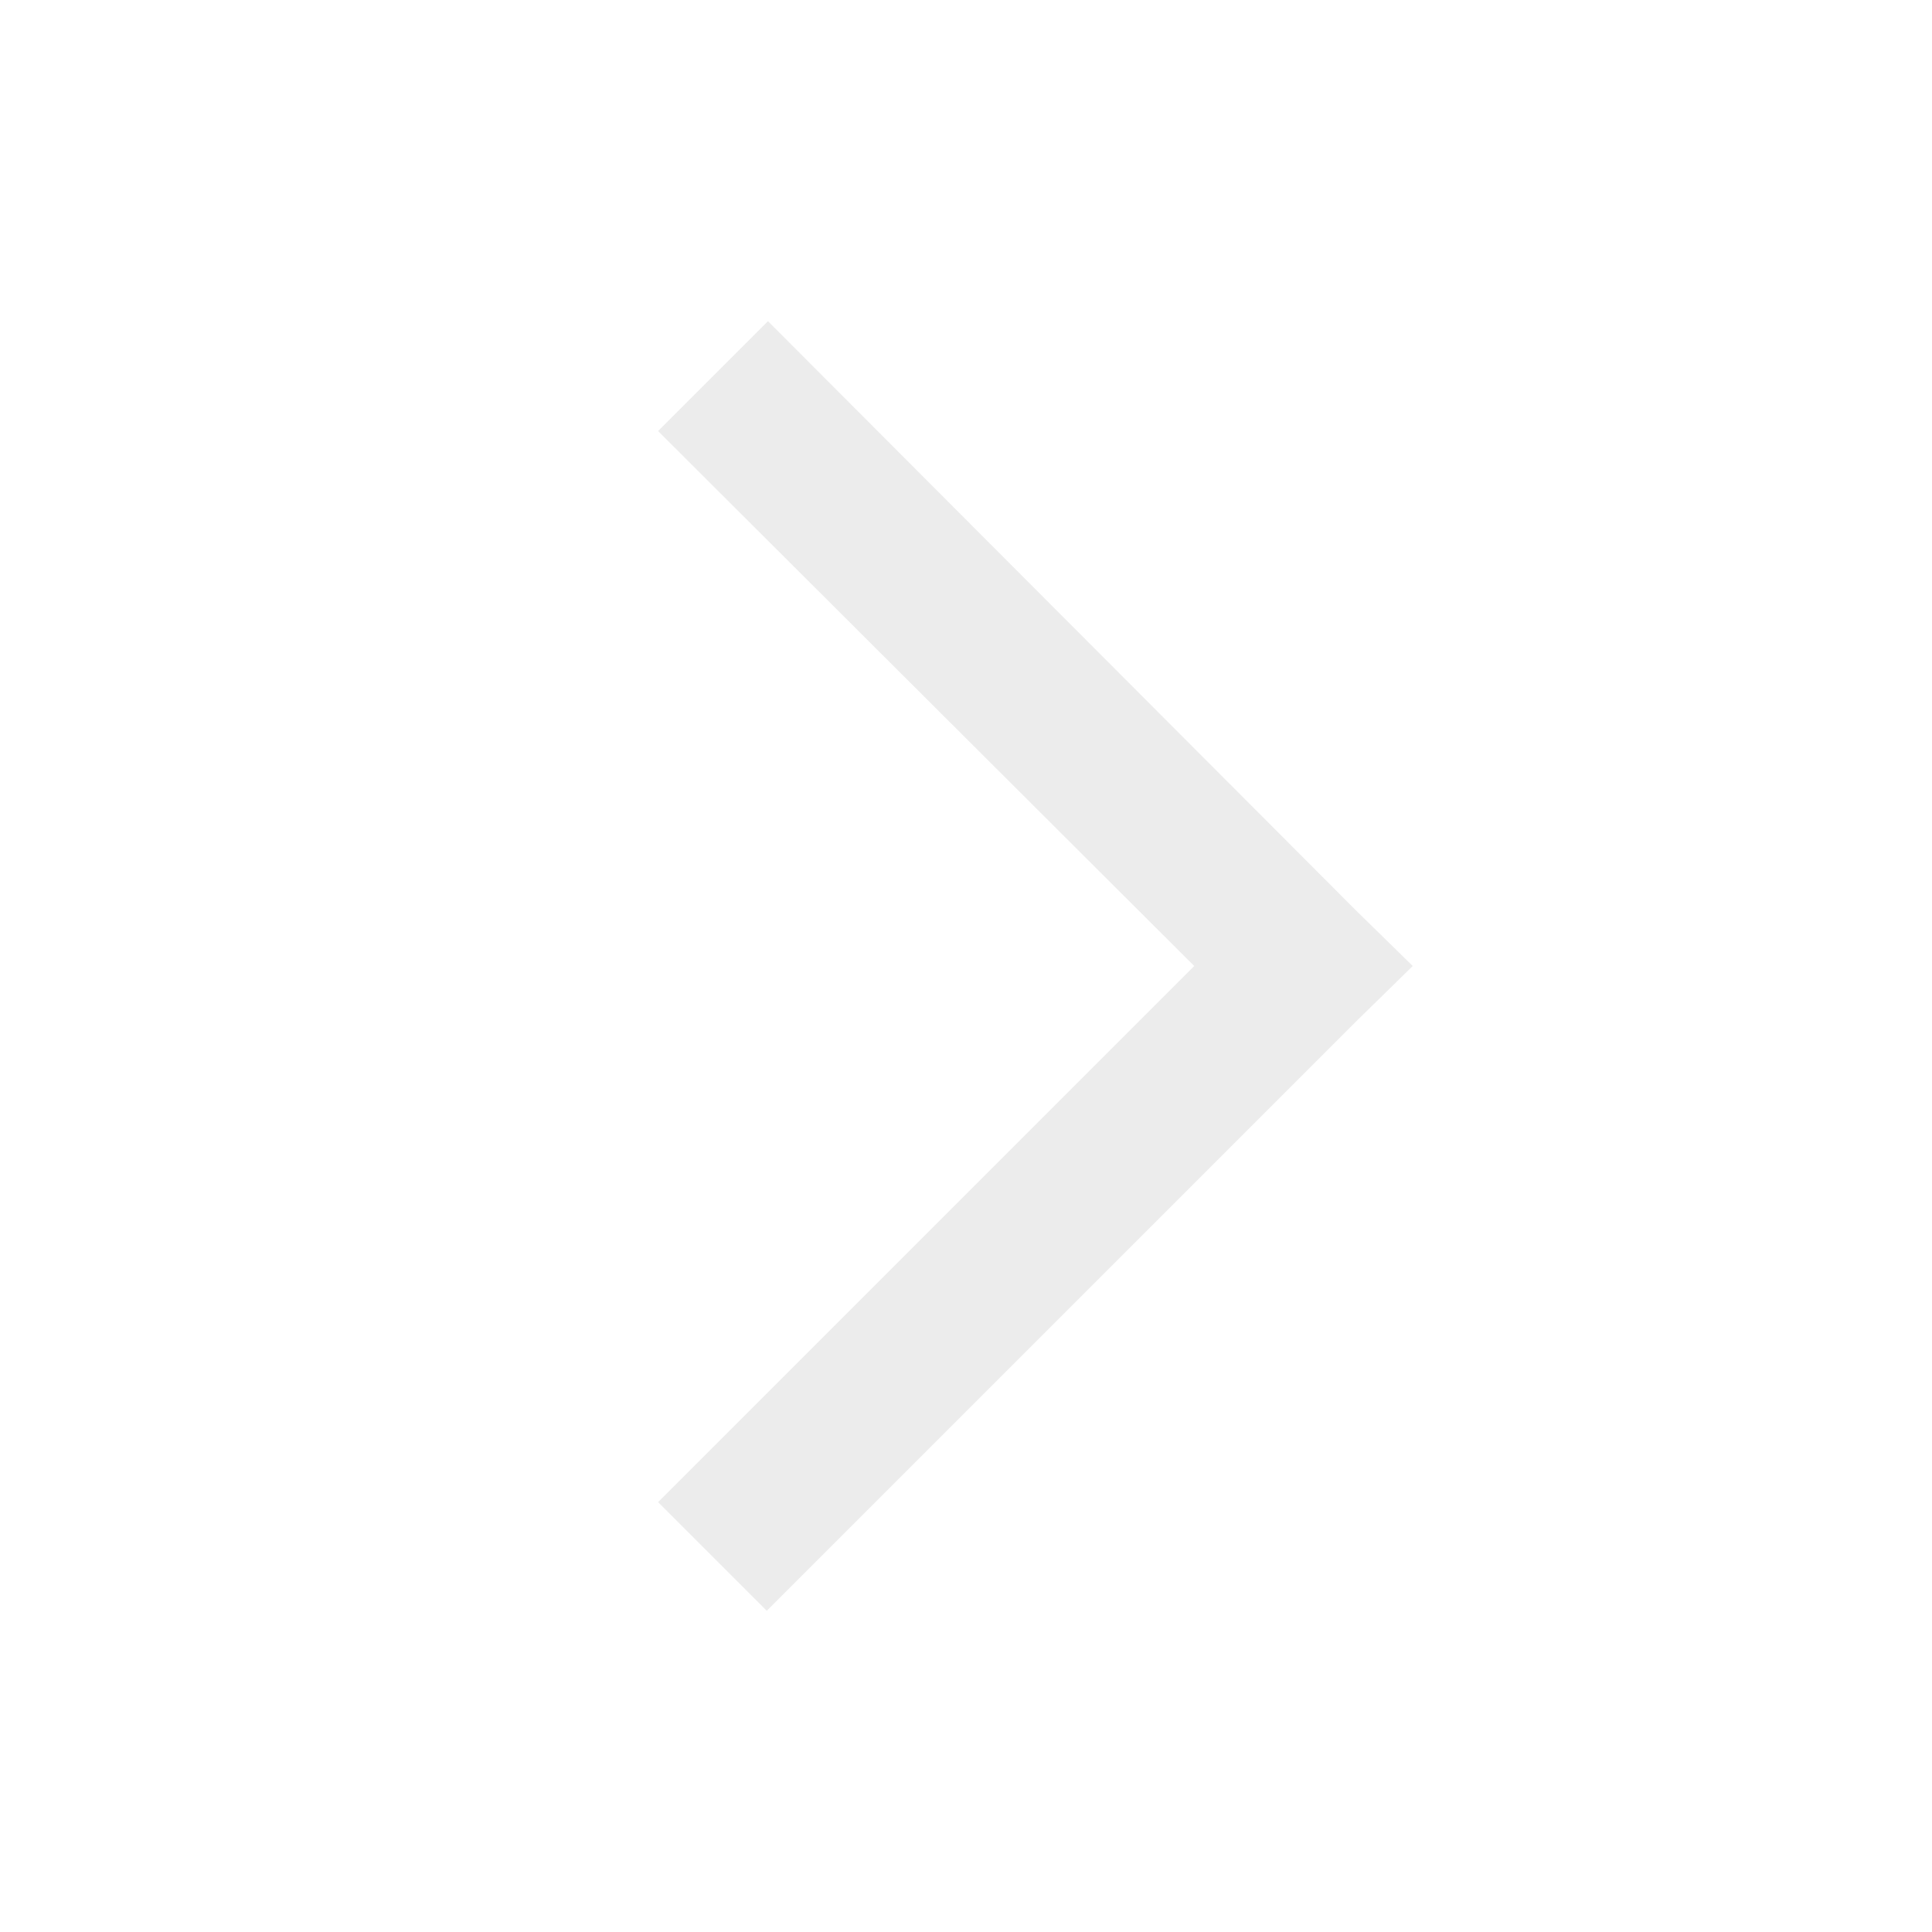
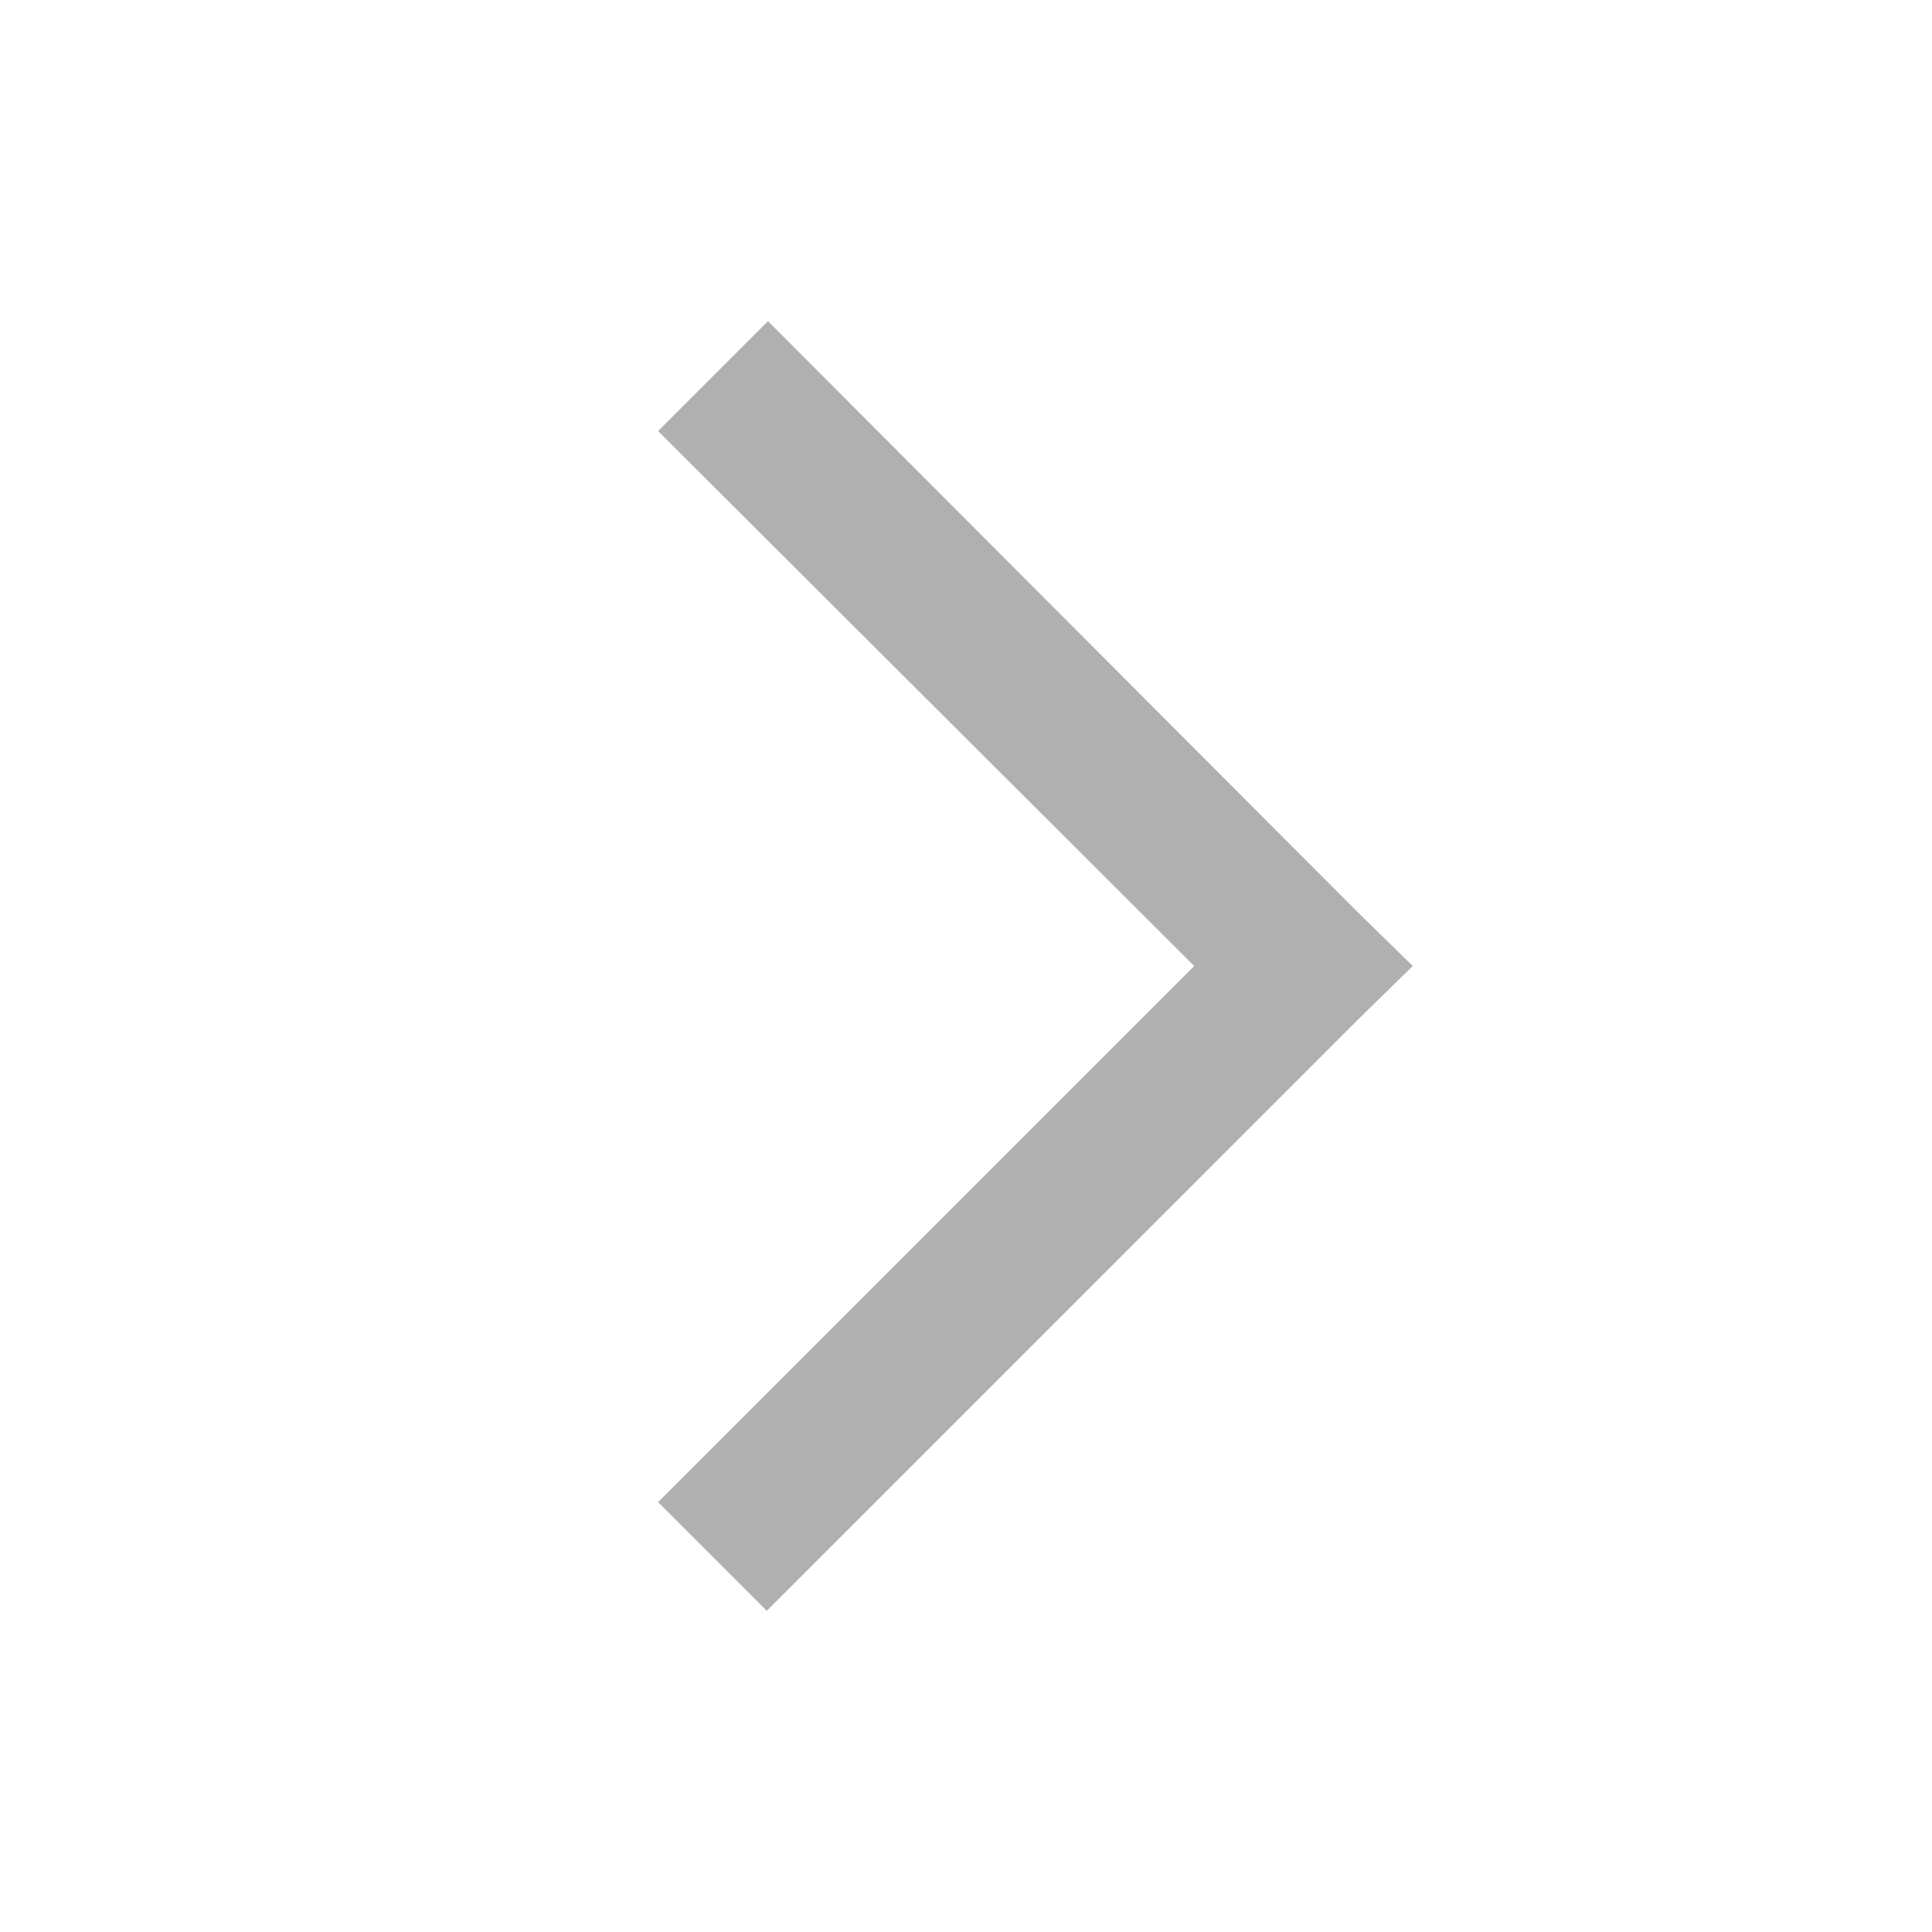
- <svg xmlns="http://www.w3.org/2000/svg" viewBox="0 0 50 50" fill="#ECECEC">
-   <path d="M19.875 8.312L17.031 11.156L30.906 25L17.031 38.875L19.844 41.688L35.125 26.406L36.562 25L35.125 23.594Z" fill="#ECECEC" />
+ <svg xmlns="http://www.w3.org/2000/svg" viewBox="0 0 50 50" fill="#8A8A8A">
+   <path d="M19.875 8.312L17.031 11.156L30.906 25L17.031 38.875L19.844 41.688L35.125 26.406L36.562 25L35.125 23.594Z" fill="#B0B0B0" />
</svg>
